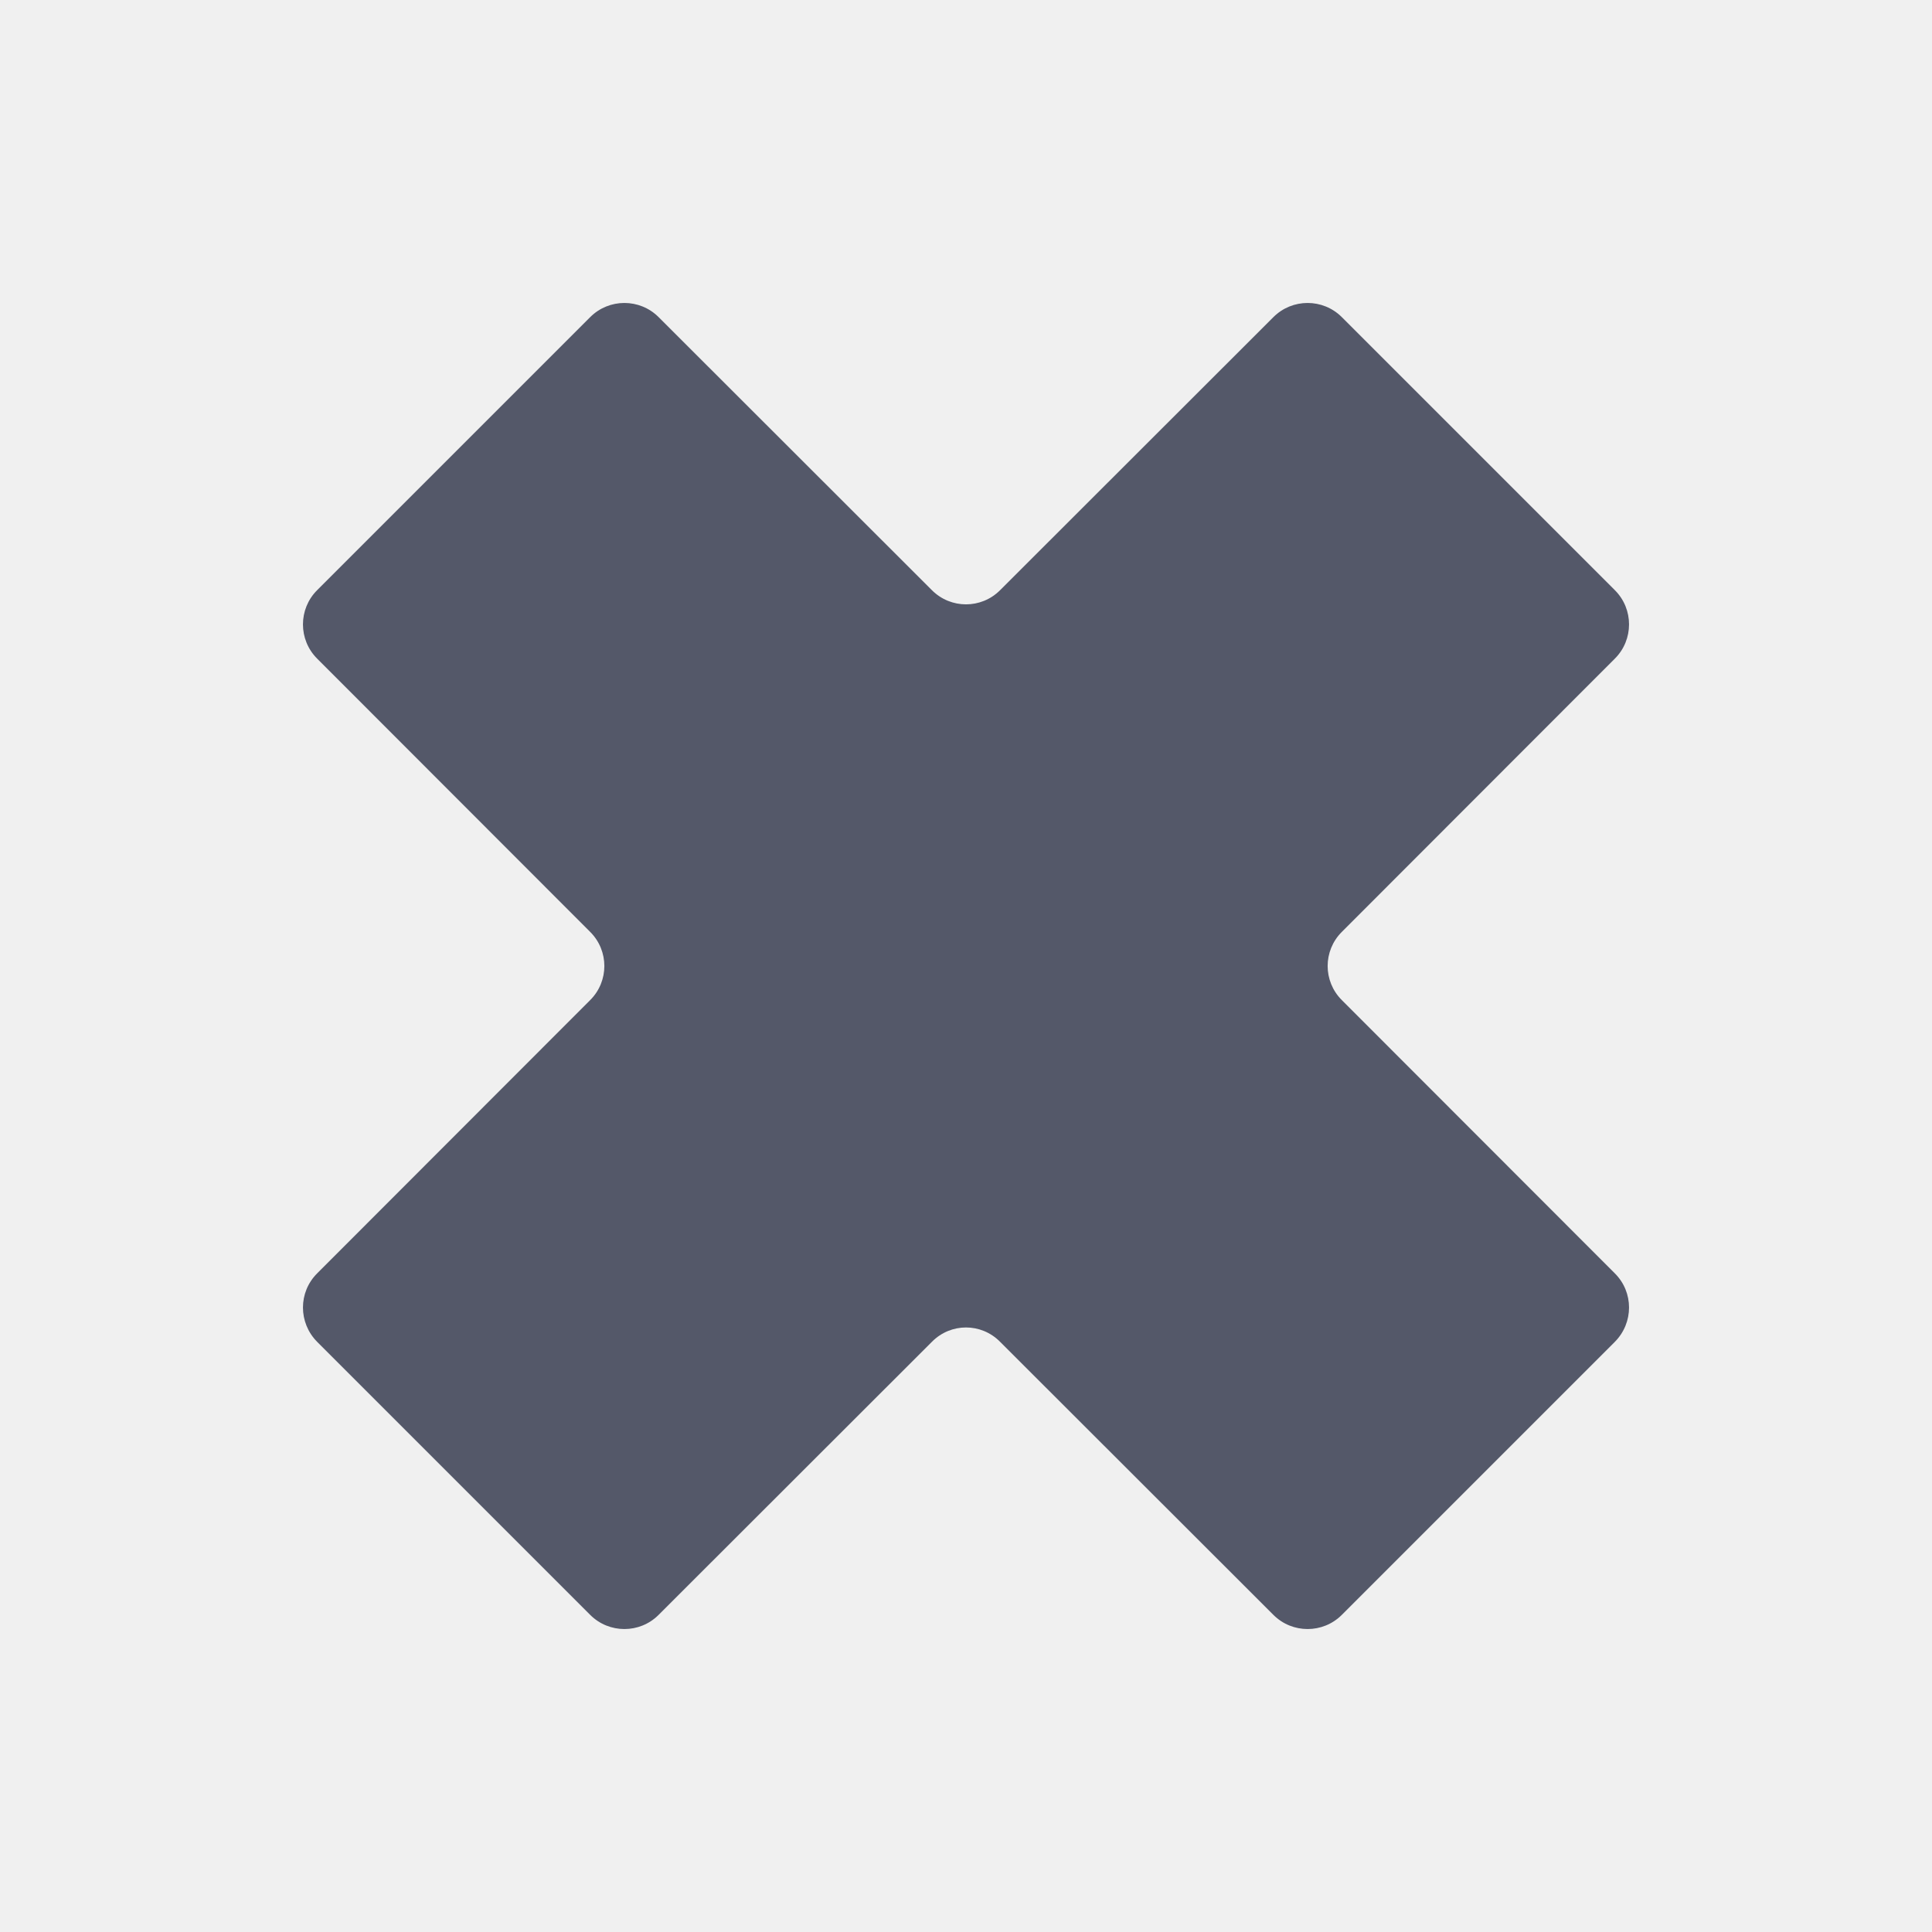
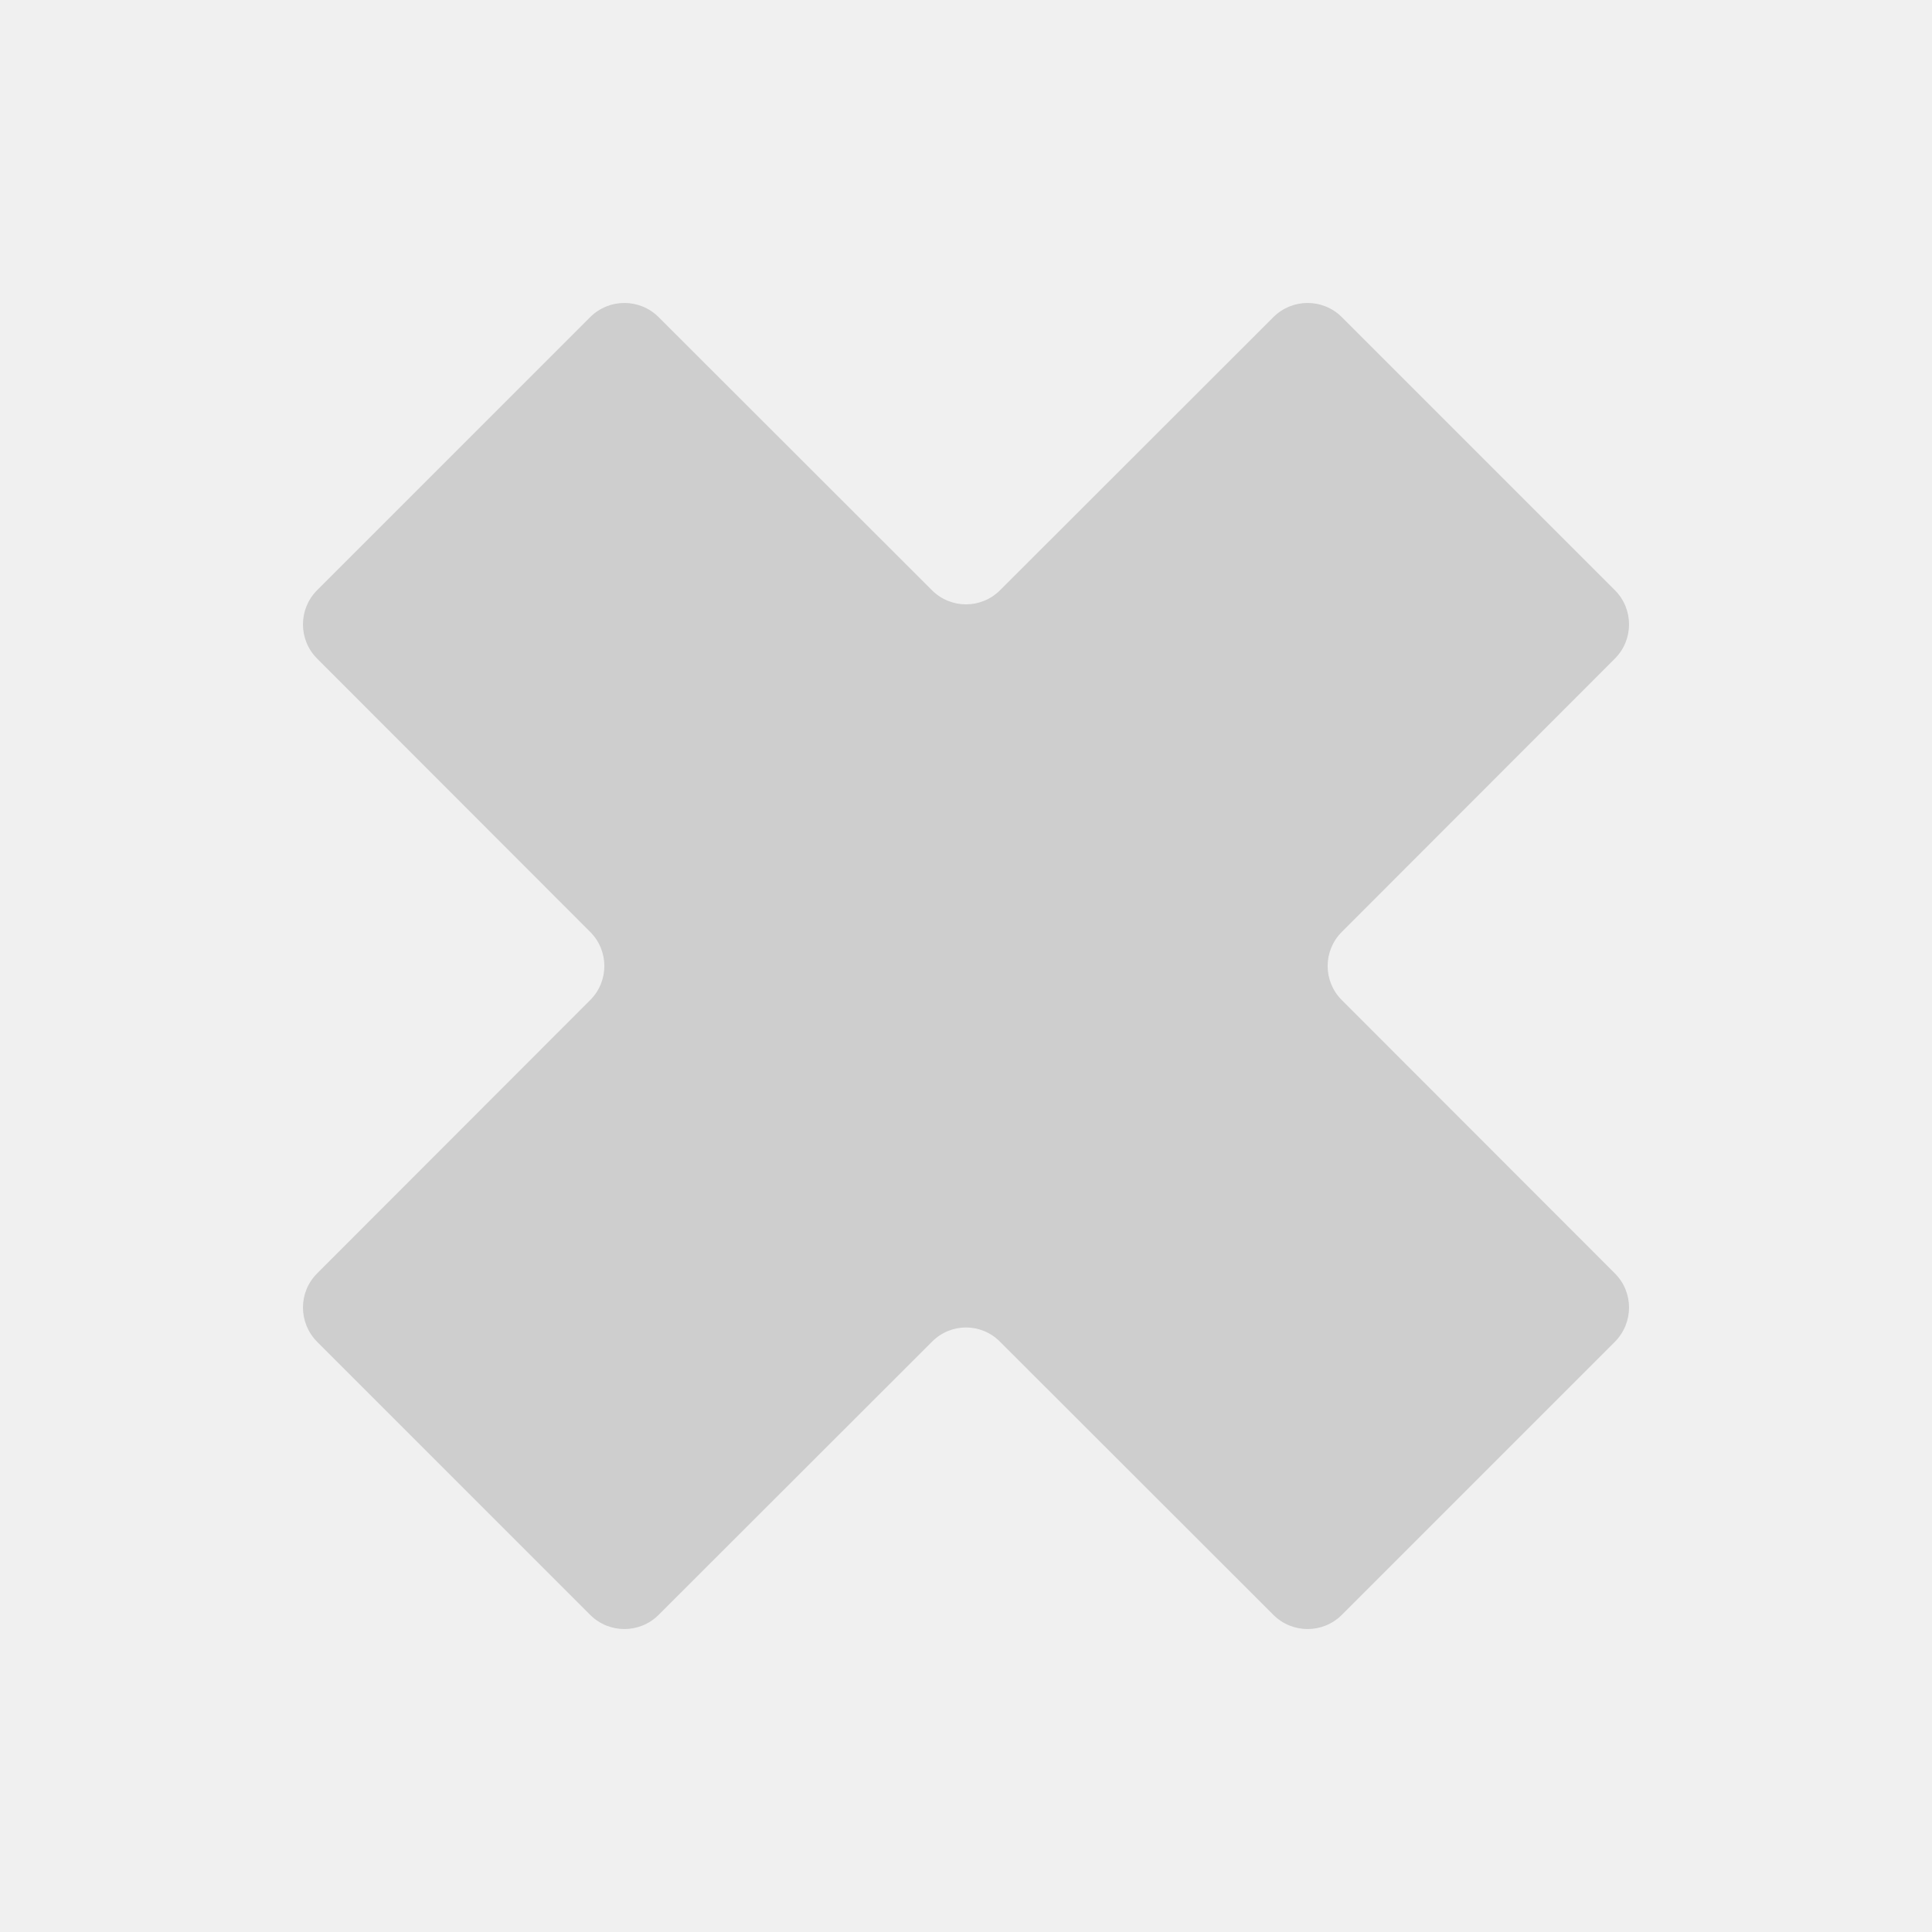
<svg xmlns="http://www.w3.org/2000/svg" width="8" height="8" viewBox="0 0 8 8" fill="none">
  <g clip-path="url(#clip0)">
-     <path d="M5.273 1.313C5.351 1.235 5.478 1.235 5.556 1.313L6.687 2.444C6.765 2.522 6.765 2.649 6.687 2.727L5.556 3.859C5.478 3.937 5.478 4.063 5.556 4.141L6.687 5.273C6.765 5.351 6.765 5.477 6.687 5.556L5.556 6.687C5.478 6.765 5.351 6.765 5.273 6.687L4.141 5.556C4.063 5.477 3.937 5.477 3.859 5.556L2.727 6.687C2.649 6.765 2.522 6.765 2.444 6.687L1.313 5.556C1.235 5.477 1.235 5.351 1.313 5.273L2.444 4.141C2.522 4.063 2.522 3.937 2.444 3.859L1.313 2.727C1.235 2.649 1.235 2.522 1.313 2.444L2.444 1.313C2.522 1.235 2.649 1.235 2.727 1.313L3.859 2.444C3.937 2.522 4.063 2.522 4.141 2.444L5.273 1.313Z" fill="#545869" />
+     <path d="M5.273 1.313C5.351 1.235 5.478 1.235 5.556 1.313L6.687 2.444C6.765 2.522 6.765 2.649 6.687 2.727L5.556 3.859C5.478 3.937 5.478 4.063 5.556 4.141L6.687 5.273C6.765 5.351 6.765 5.477 6.687 5.556L5.556 6.687C5.478 6.765 5.351 6.765 5.273 6.687L4.141 5.556C4.063 5.477 3.937 5.477 3.859 5.556L2.727 6.687C2.649 6.765 2.522 6.765 2.444 6.687L1.313 5.556C1.235 5.477 1.235 5.351 1.313 5.273L2.444 4.141C2.522 4.063 2.522 3.937 2.444 3.859L1.313 2.727C1.235 2.649 1.235 2.522 1.313 2.444L2.444 1.313C2.522 1.235 2.649 1.235 2.727 1.313L3.859 2.444C3.937 2.522 4.063 2.522 4.141 2.444L5.273 1.313Z" fill="#CECECE" />
  </g>
  <defs>
    <clipPath id="clip0">
      <rect width="8" height="8" fill="white" />
    </clipPath>
  </defs>
</svg>
